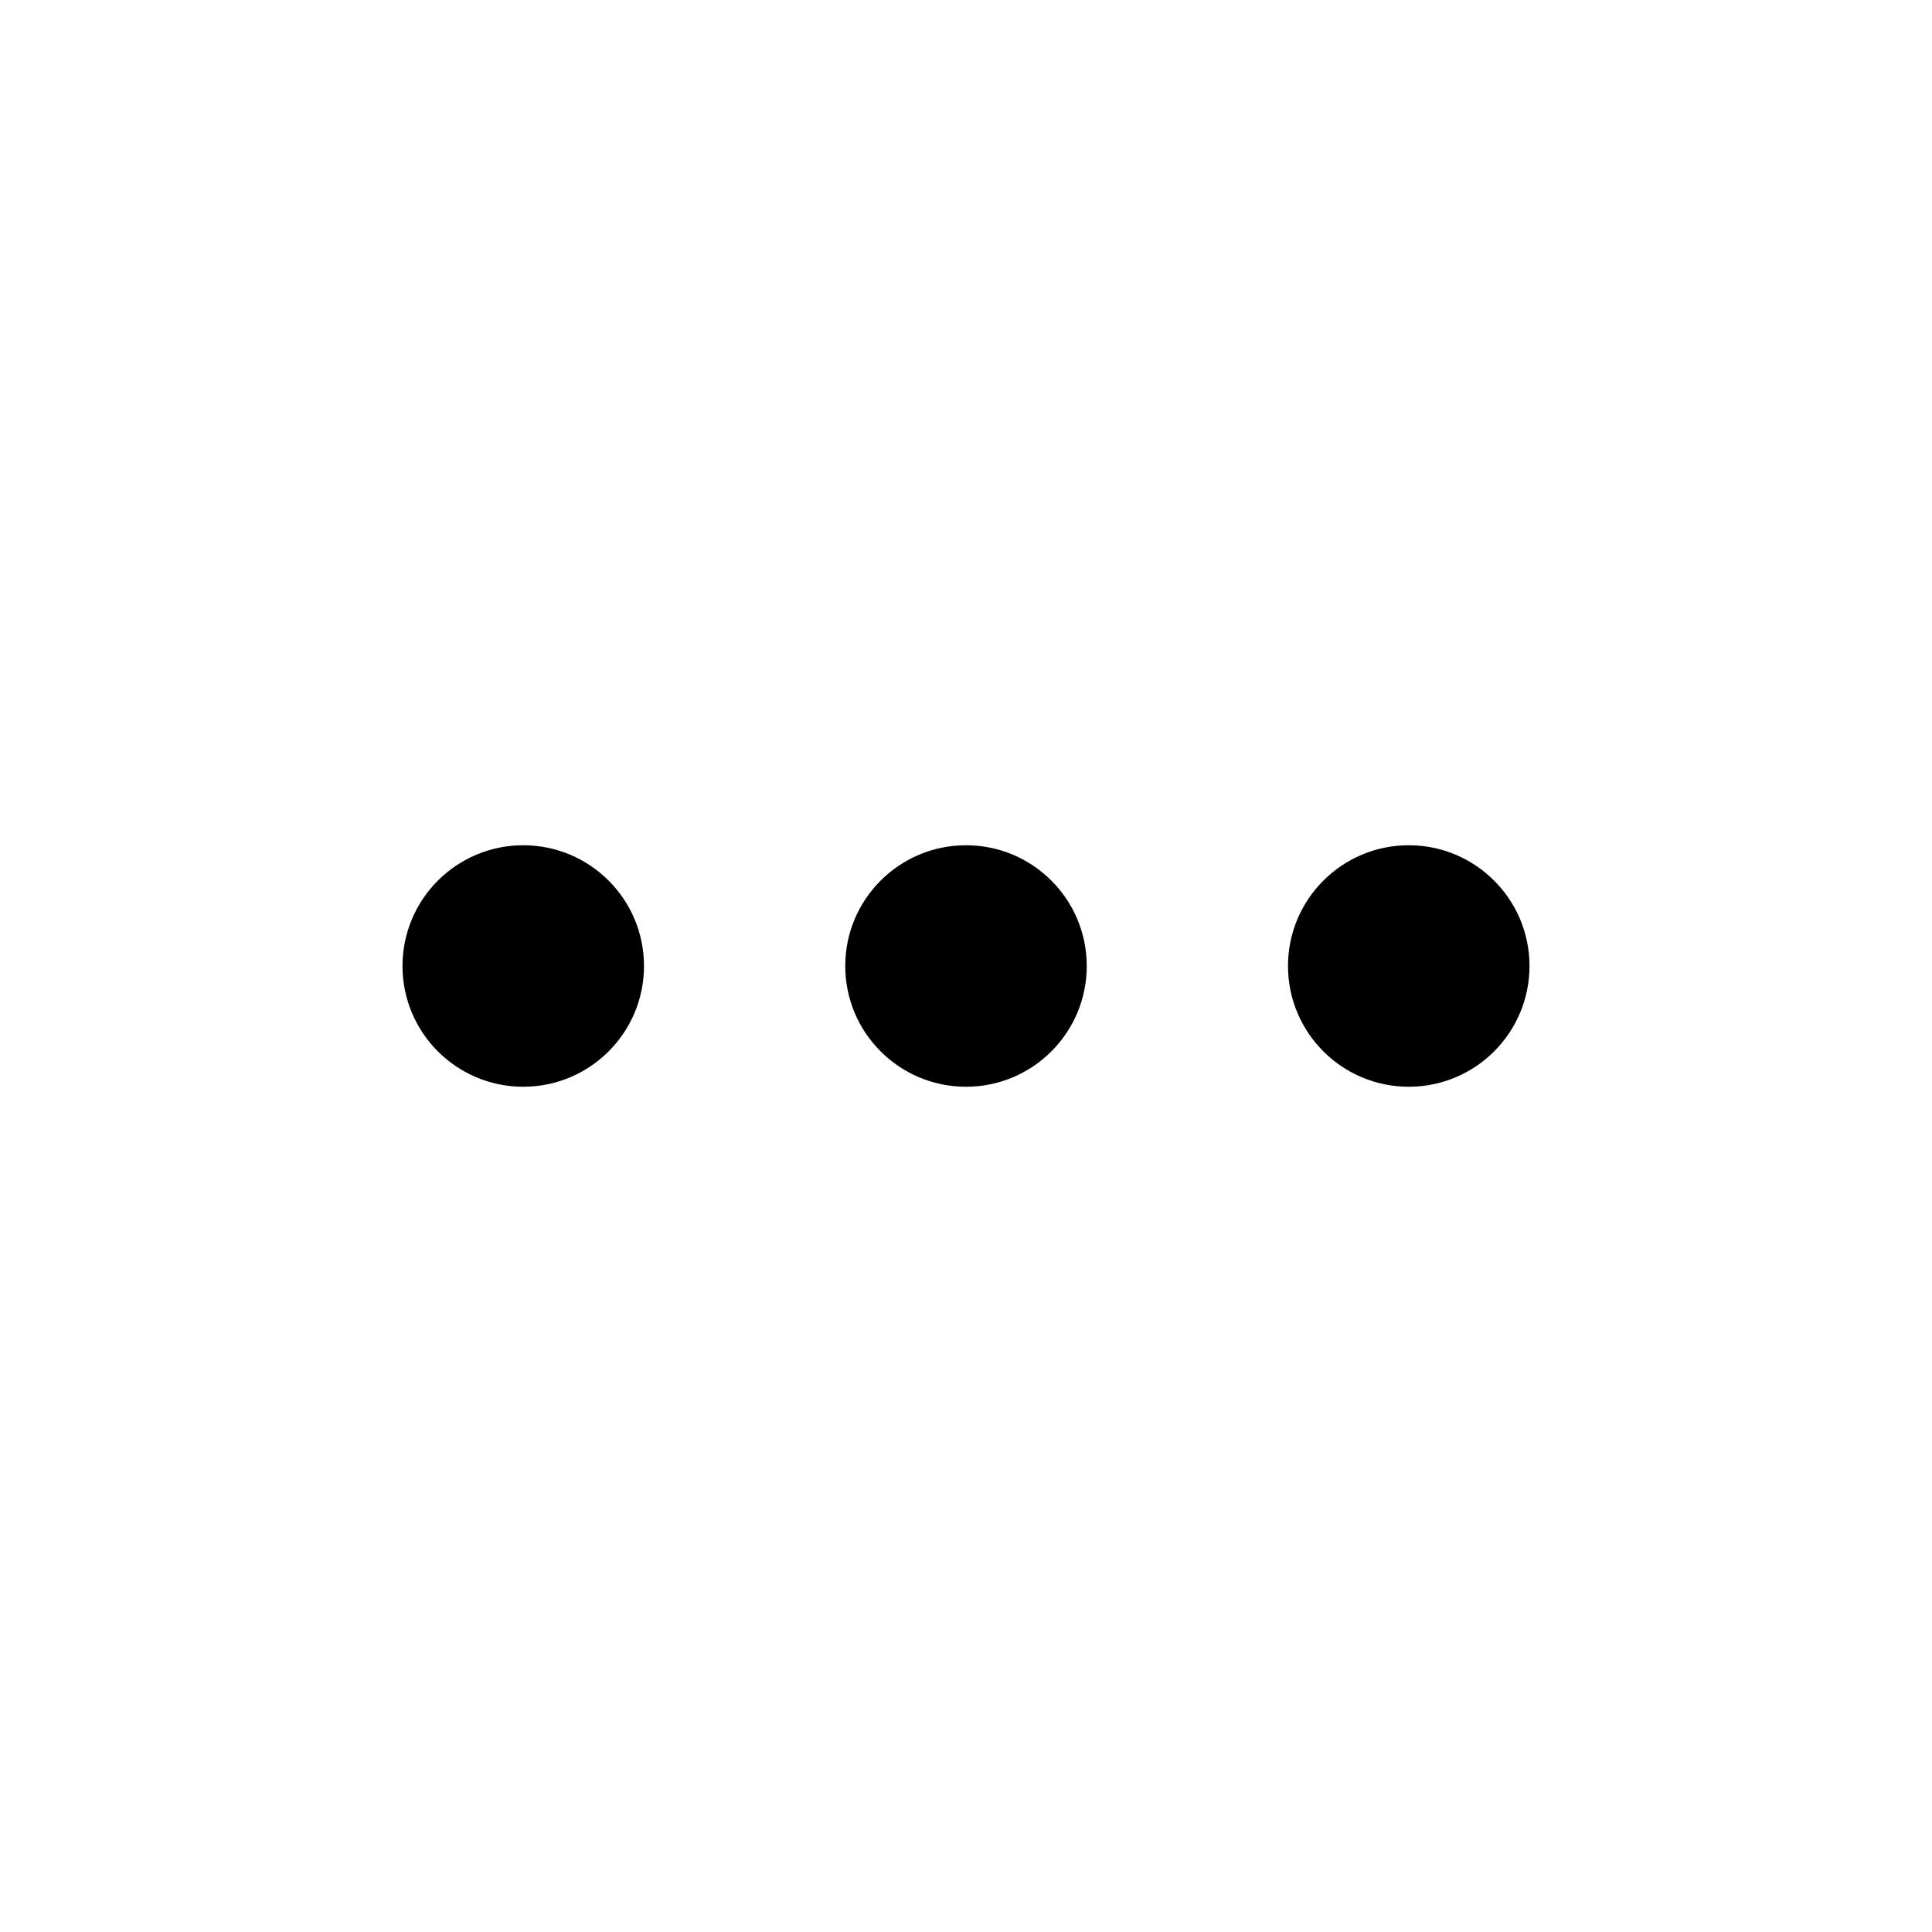
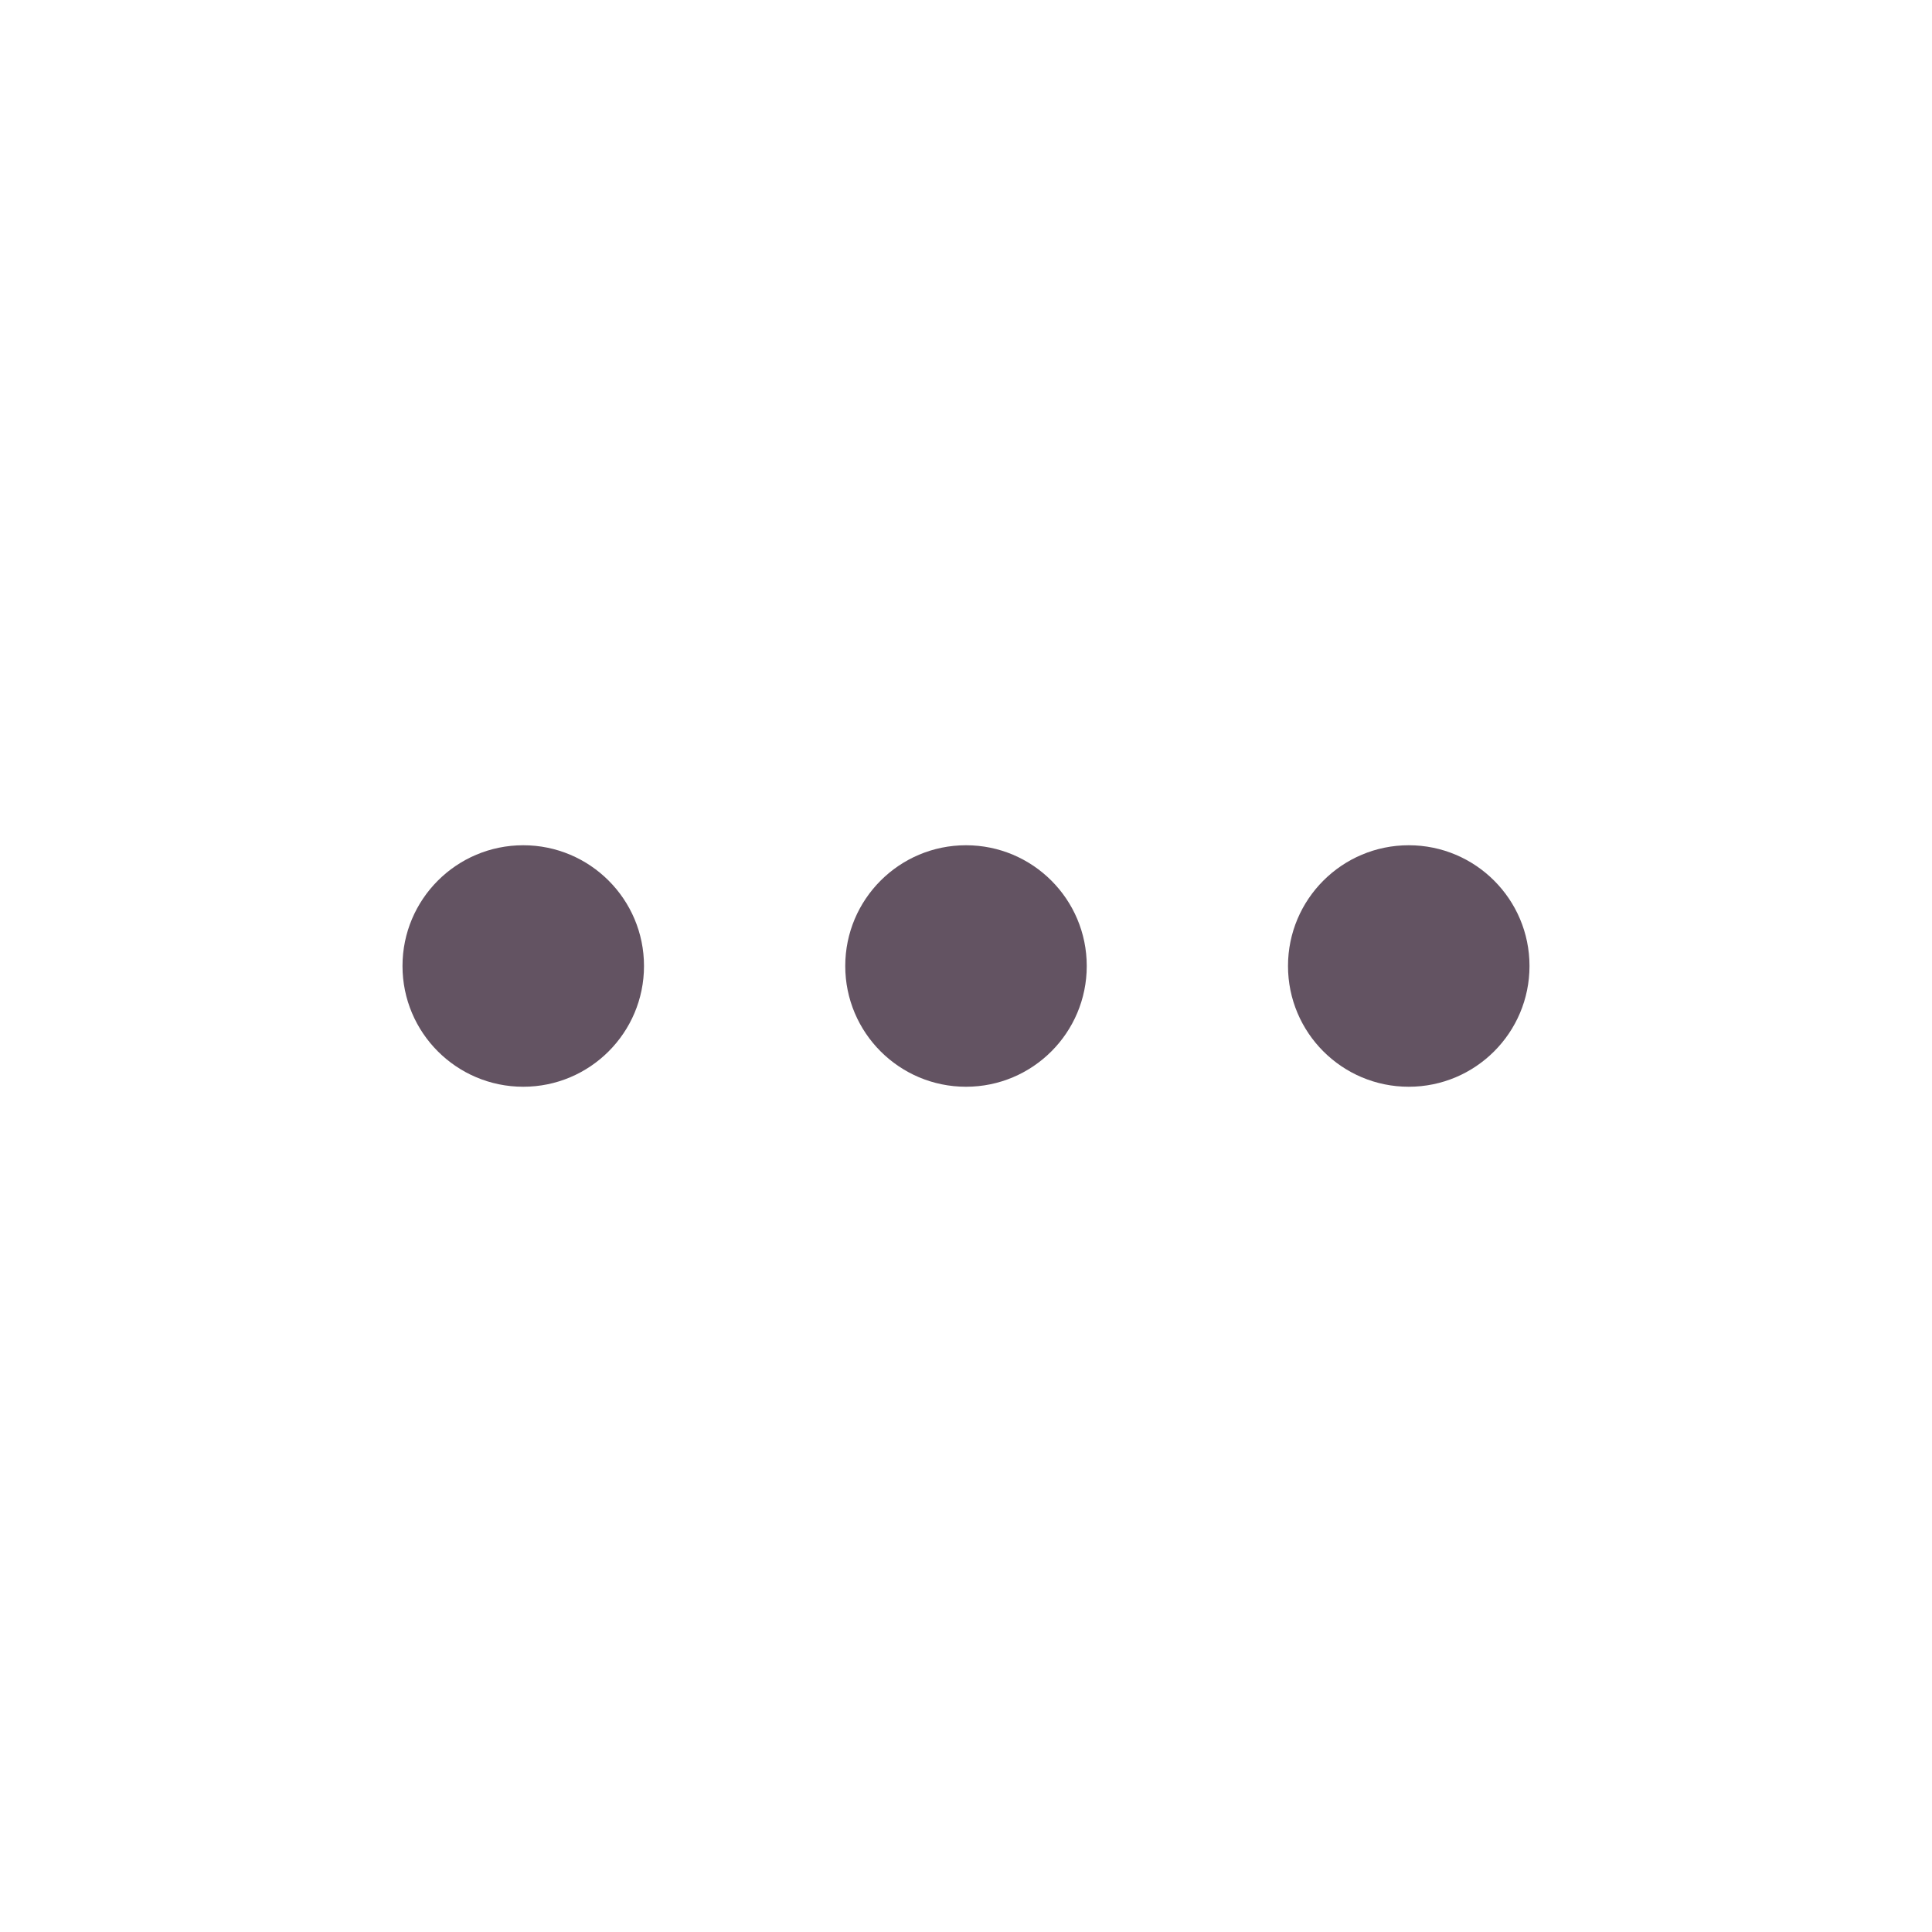
- <svg xmlns="http://www.w3.org/2000/svg" fill="#000000" width="800px" height="800px" viewBox="0 0 24 24">
+ <svg xmlns="http://www.w3.org/2000/svg" fill="#635362" width="800px" height="800px" viewBox="0 0 24 24">
  <circle cx="17.5" cy="12" r="1.5" />
  <circle cx="12" cy="12" r="1.5" />
  <circle cx="6.5" cy="12" r="1.5" />
</svg>
